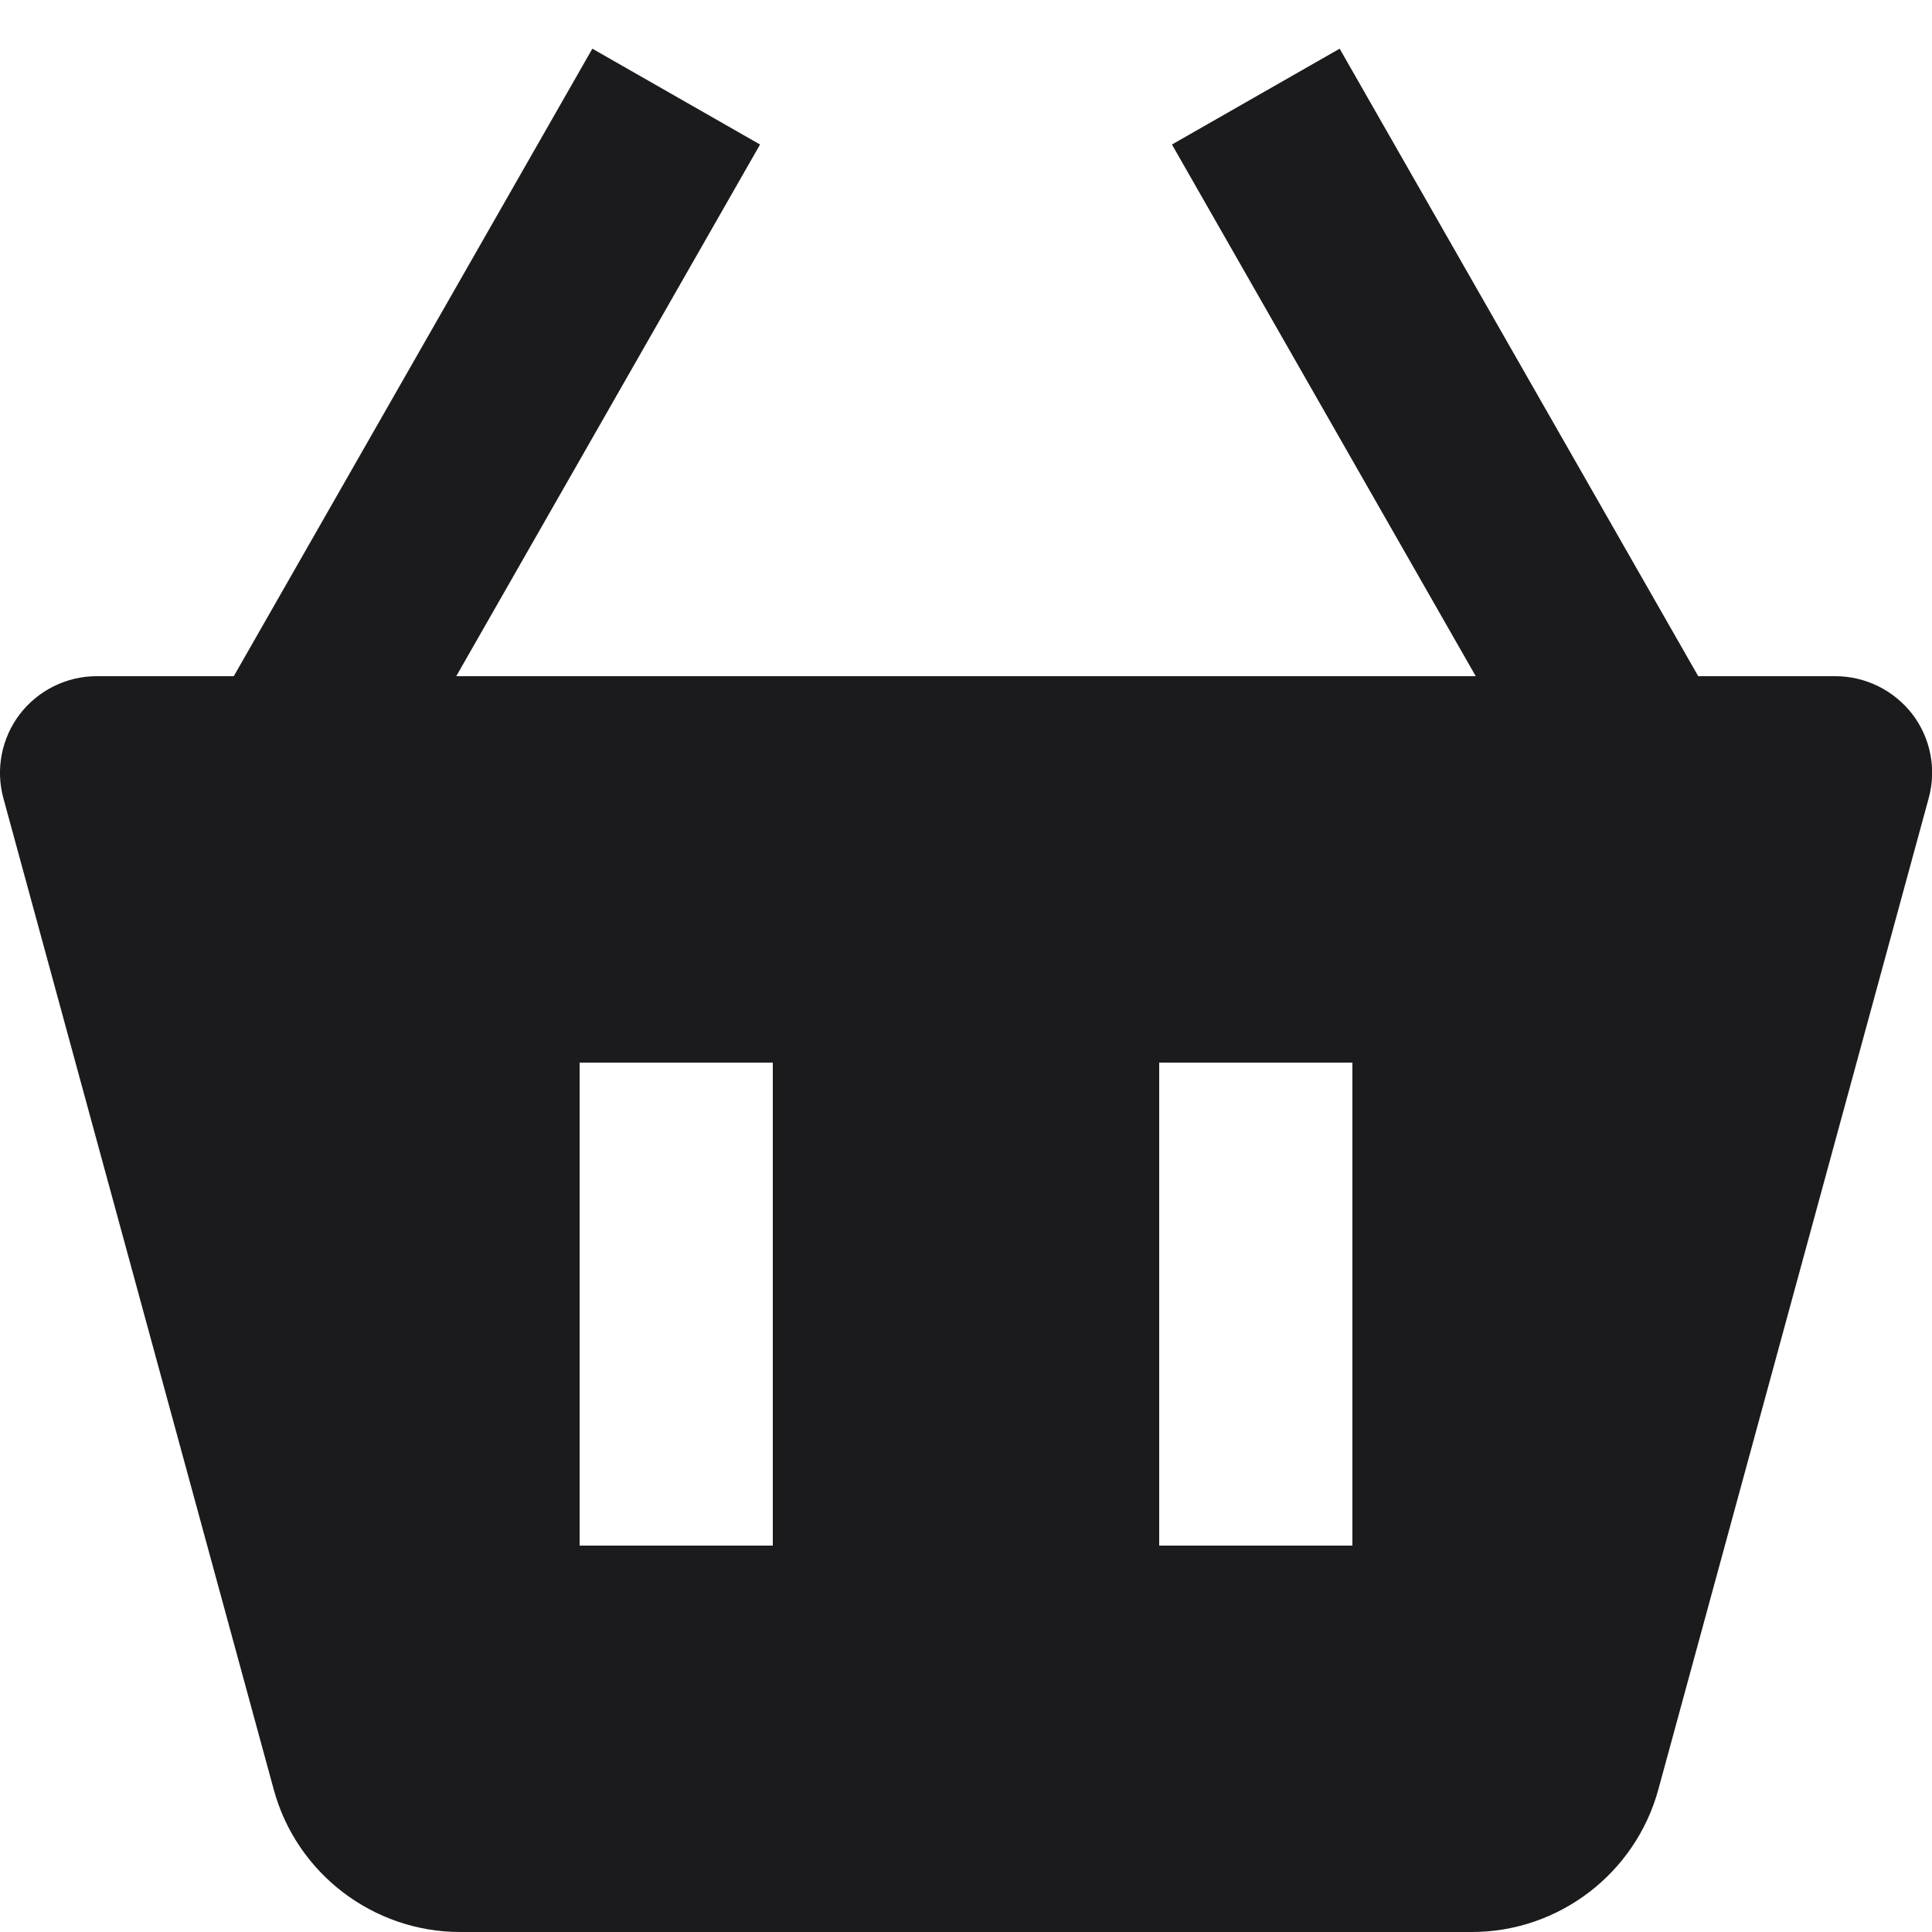
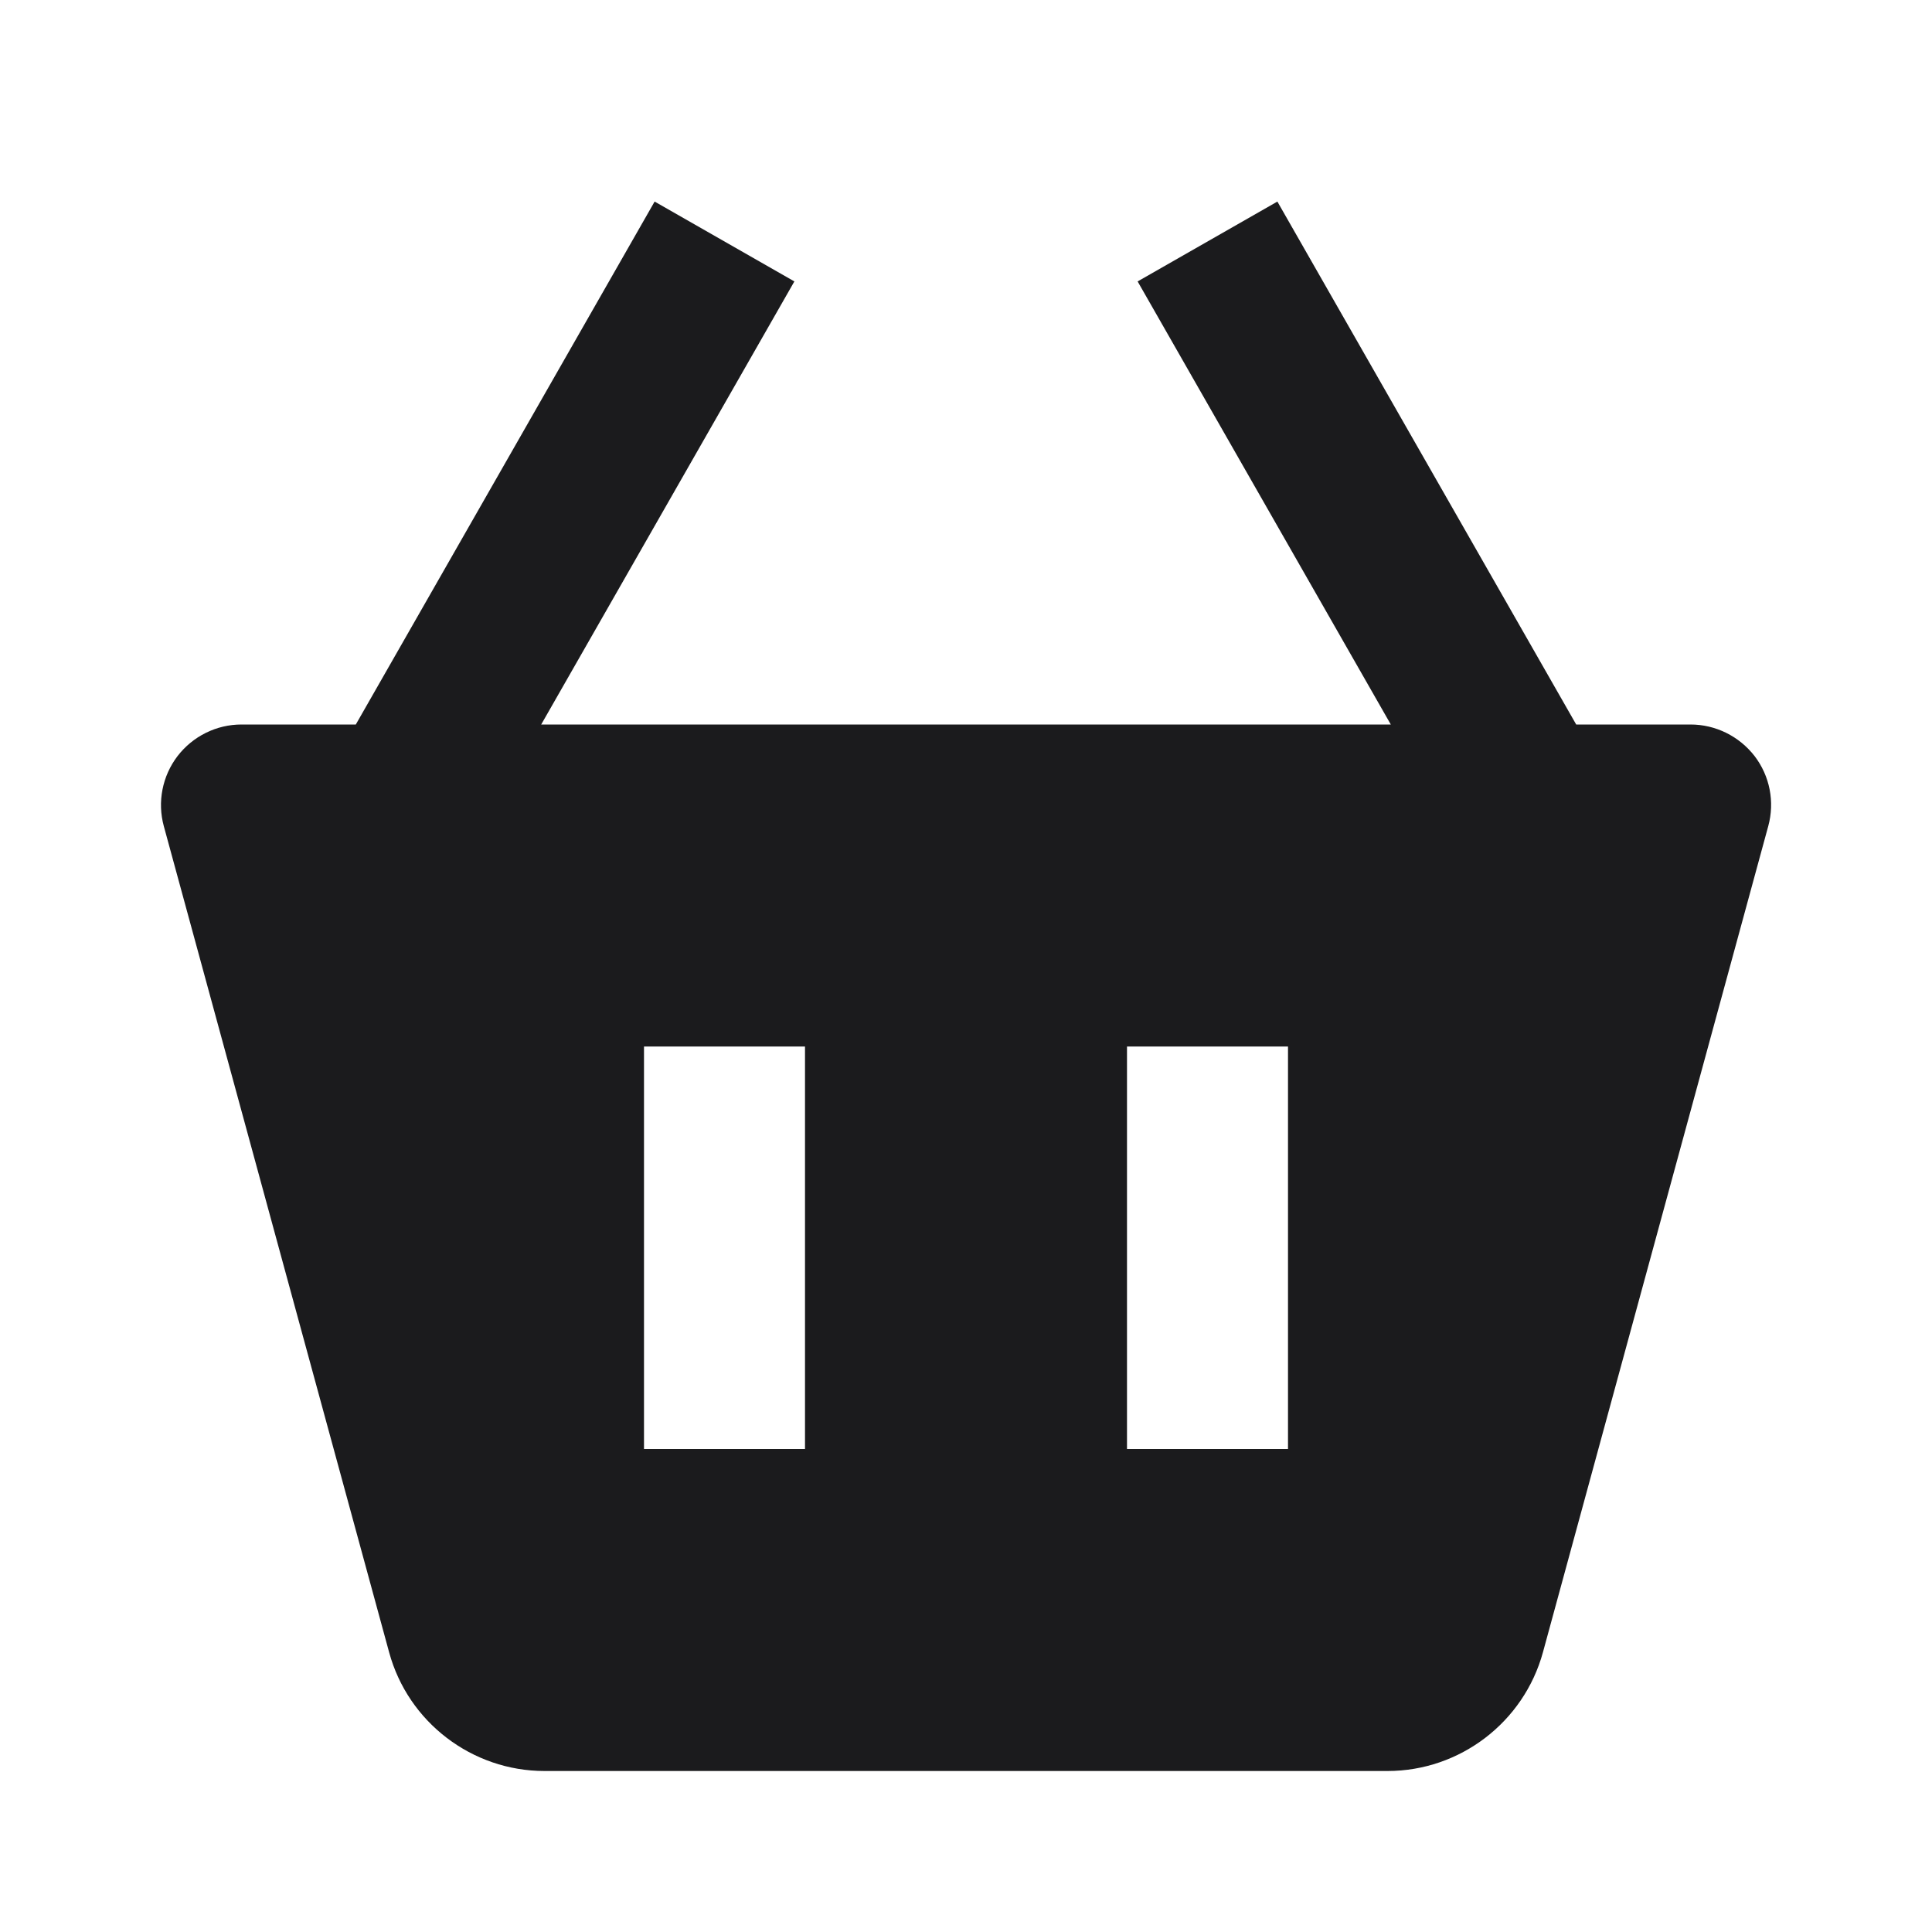
- <svg xmlns="http://www.w3.org/2000/svg" width="20" height="20" viewBox="0 0 20 20" fill="none">
-   <path d="M6.132 0.504L2.42 7H1C0.688 7 0.395 7.146 0.205 7.393C0.016 7.641 -0.047 7.963 0.035 8.263L2.834 18.526C3.07 19.394 3.864 20 4.764 20H15.237C16.135 20 16.929 19.395 17.167 18.525L19.966 8.262C20.048 7.962 19.986 7.64 19.796 7.392C19.605 7.146 19.312 7 19 7H17.58L13.868 0.504L12.132 1.496L15.277 7H4.723L7.868 1.496L6.132 0.504ZM12 11H14V16H12V11ZM6 11H8V16H6V11Z" fill="#1B1B1D" />
+ <svg xmlns="http://www.w3.org/2000/svg" width="24" height="24" viewBox="0 0 24 24" fill="none">
+   <path d="M8.132 2.504L4.42 9H3C2.688 9 2.395 9.146 2.205 9.393C2.016 9.641 1.953 9.963 2.035 10.263L4.834 20.526C5.07 21.394 5.864 22 6.764 22H17.237C18.135 22 18.929 21.395 19.167 20.525L21.966 10.262C22.048 9.962 21.986 9.64 21.796 9.392C21.605 9.146 21.312 9 21 9H19.58L15.868 2.504L14.132 3.496L17.277 9H6.723L9.868 3.496L8.132 2.504ZM14 13H16V18H14V13ZM8 13H10V18H8V13Z" fill="#1B1B1D" />
</svg>
